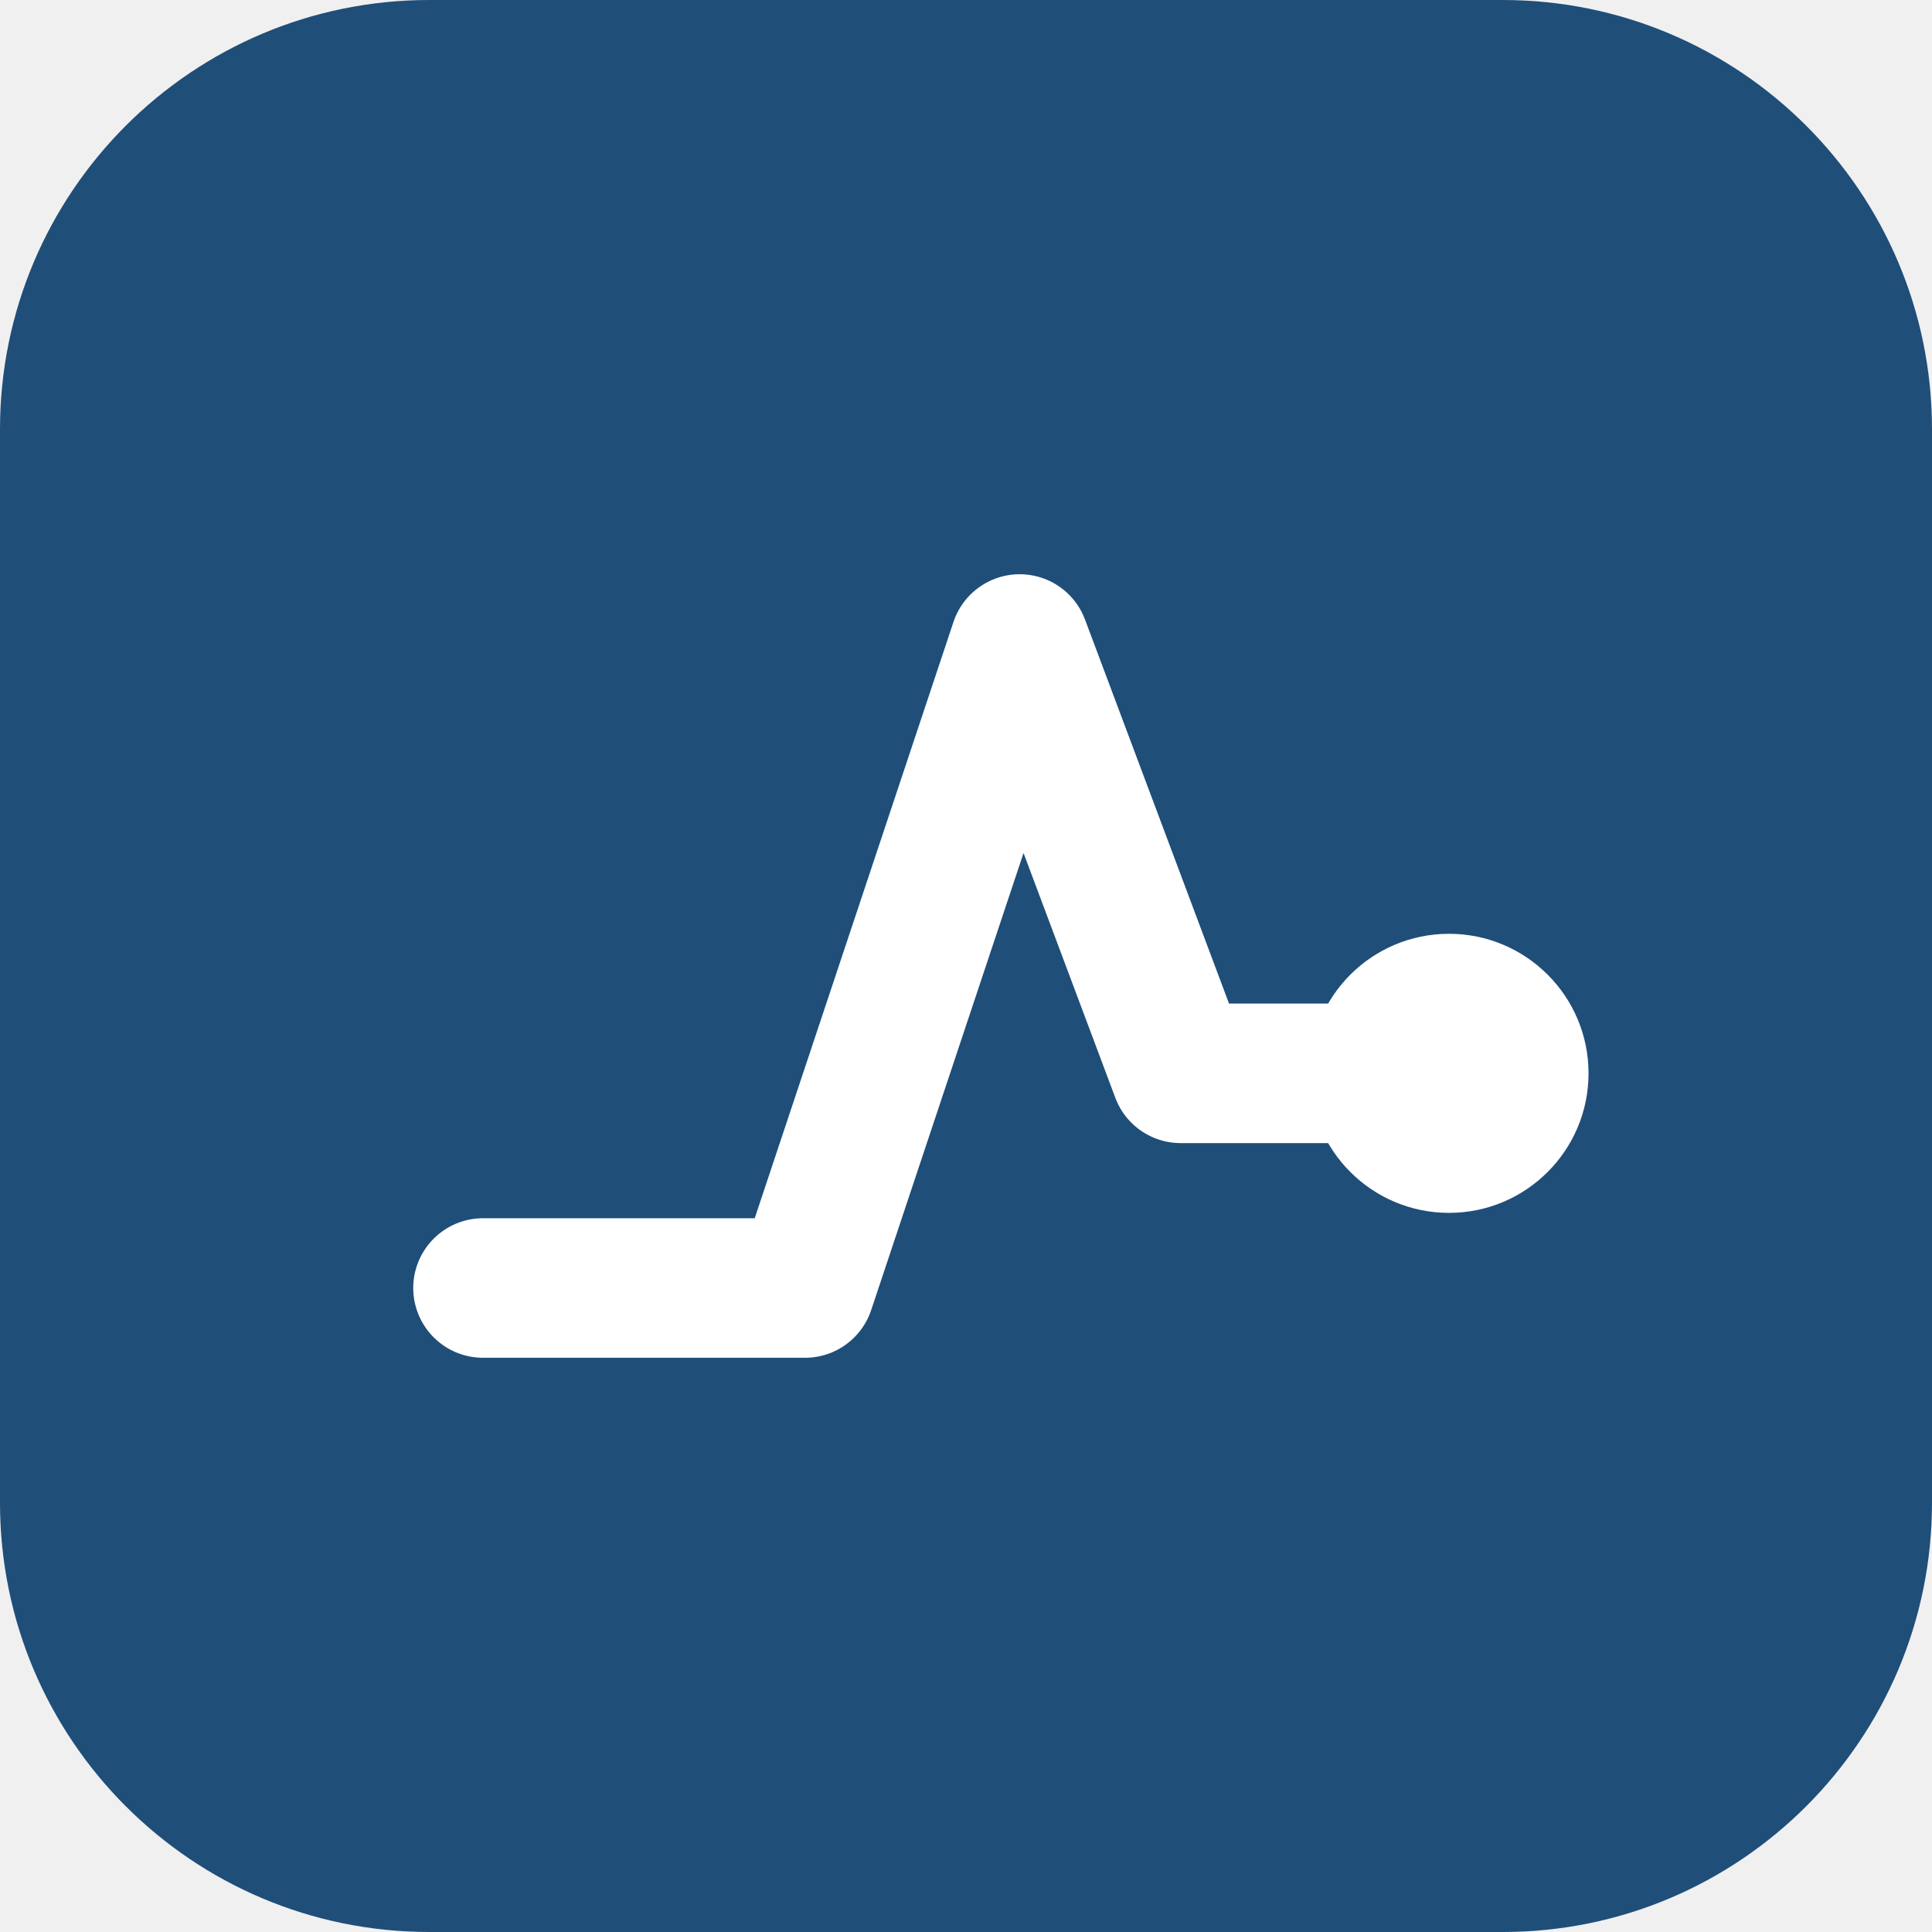
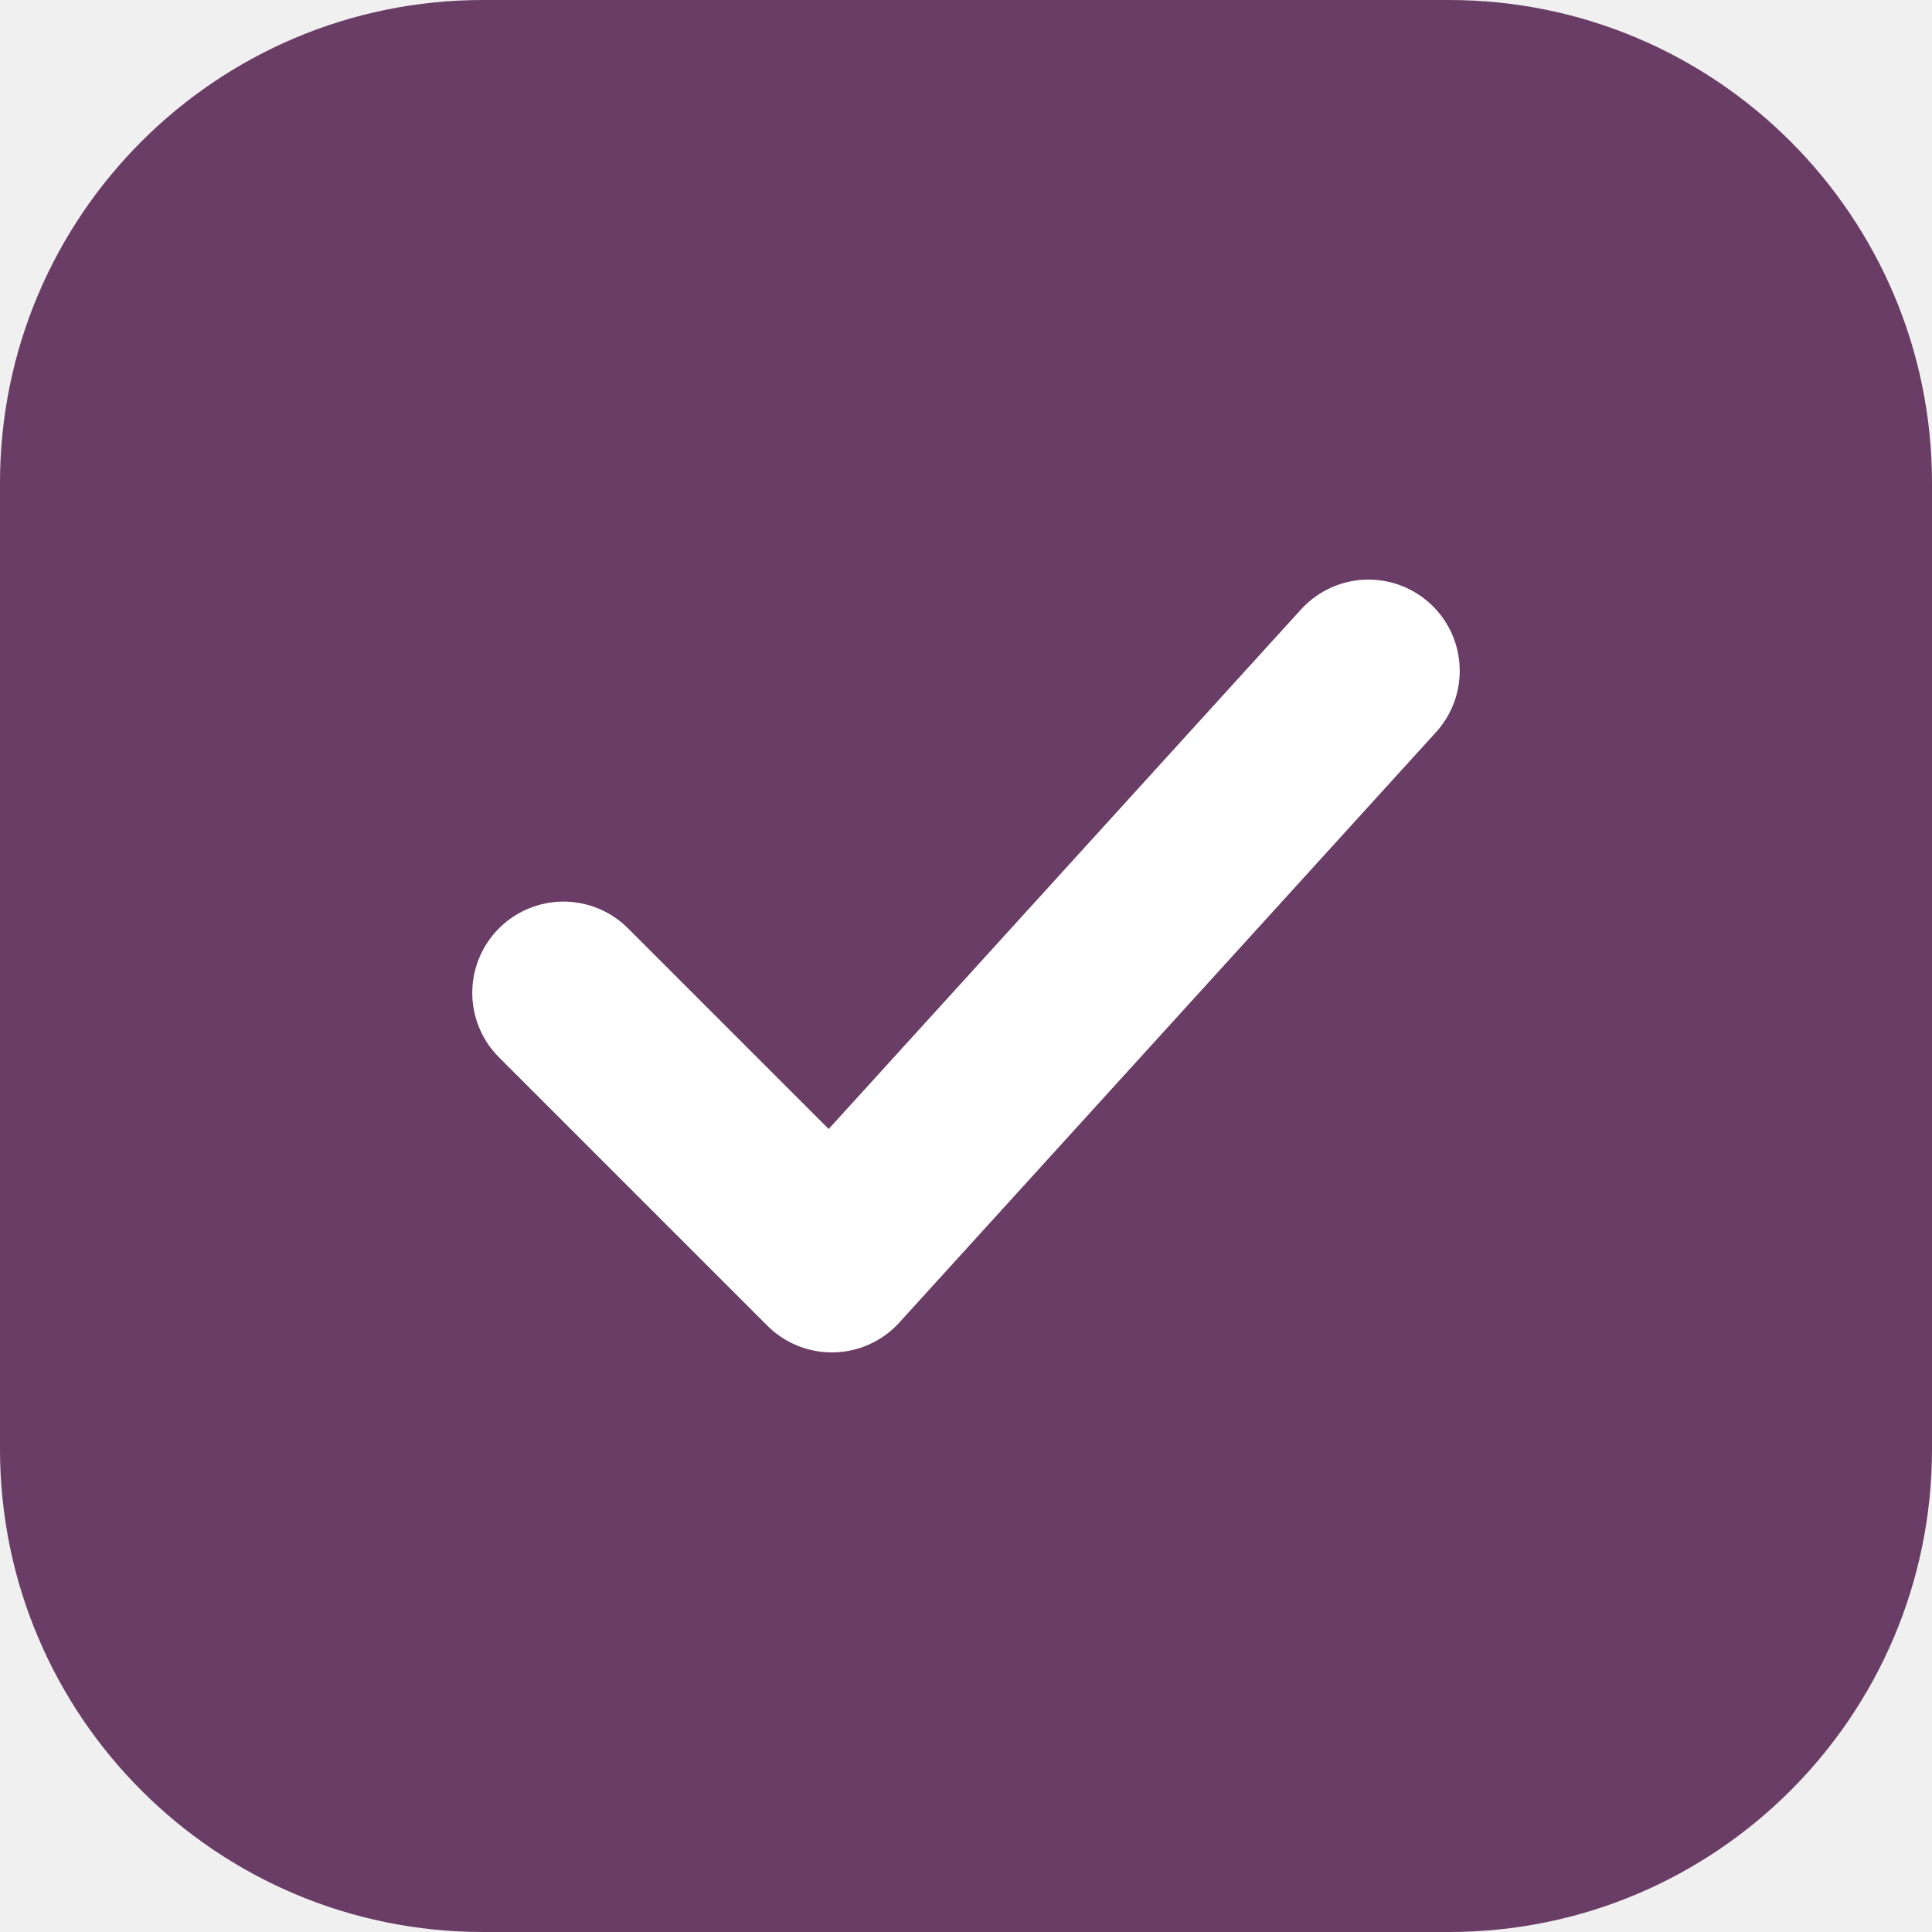
<svg xmlns="http://www.w3.org/2000/svg" viewBox="0 0 36 36">
-   <rect width="36" height="36" rx="8" fill="#1F4E79" />
-   <path d="M9 24h6l4-12h0l3 8h5" fill="none" stroke="#FFFFFF" stroke-width="2.6" stroke-linecap="round" stroke-linejoin="round" />
-   <circle cx="27" cy="20" r="2.6" fill="#FFFFFF" />
+   <rect width="36" height="36" rx="9" fill="#6A3D66" />
+   <path d="M10.5 18.5 15.5 23.5 25.5 12.5" fill="none" stroke="#FFFFFF" stroke-width="3.4" stroke-linecap="round" stroke-linejoin="round" />
</svg>
